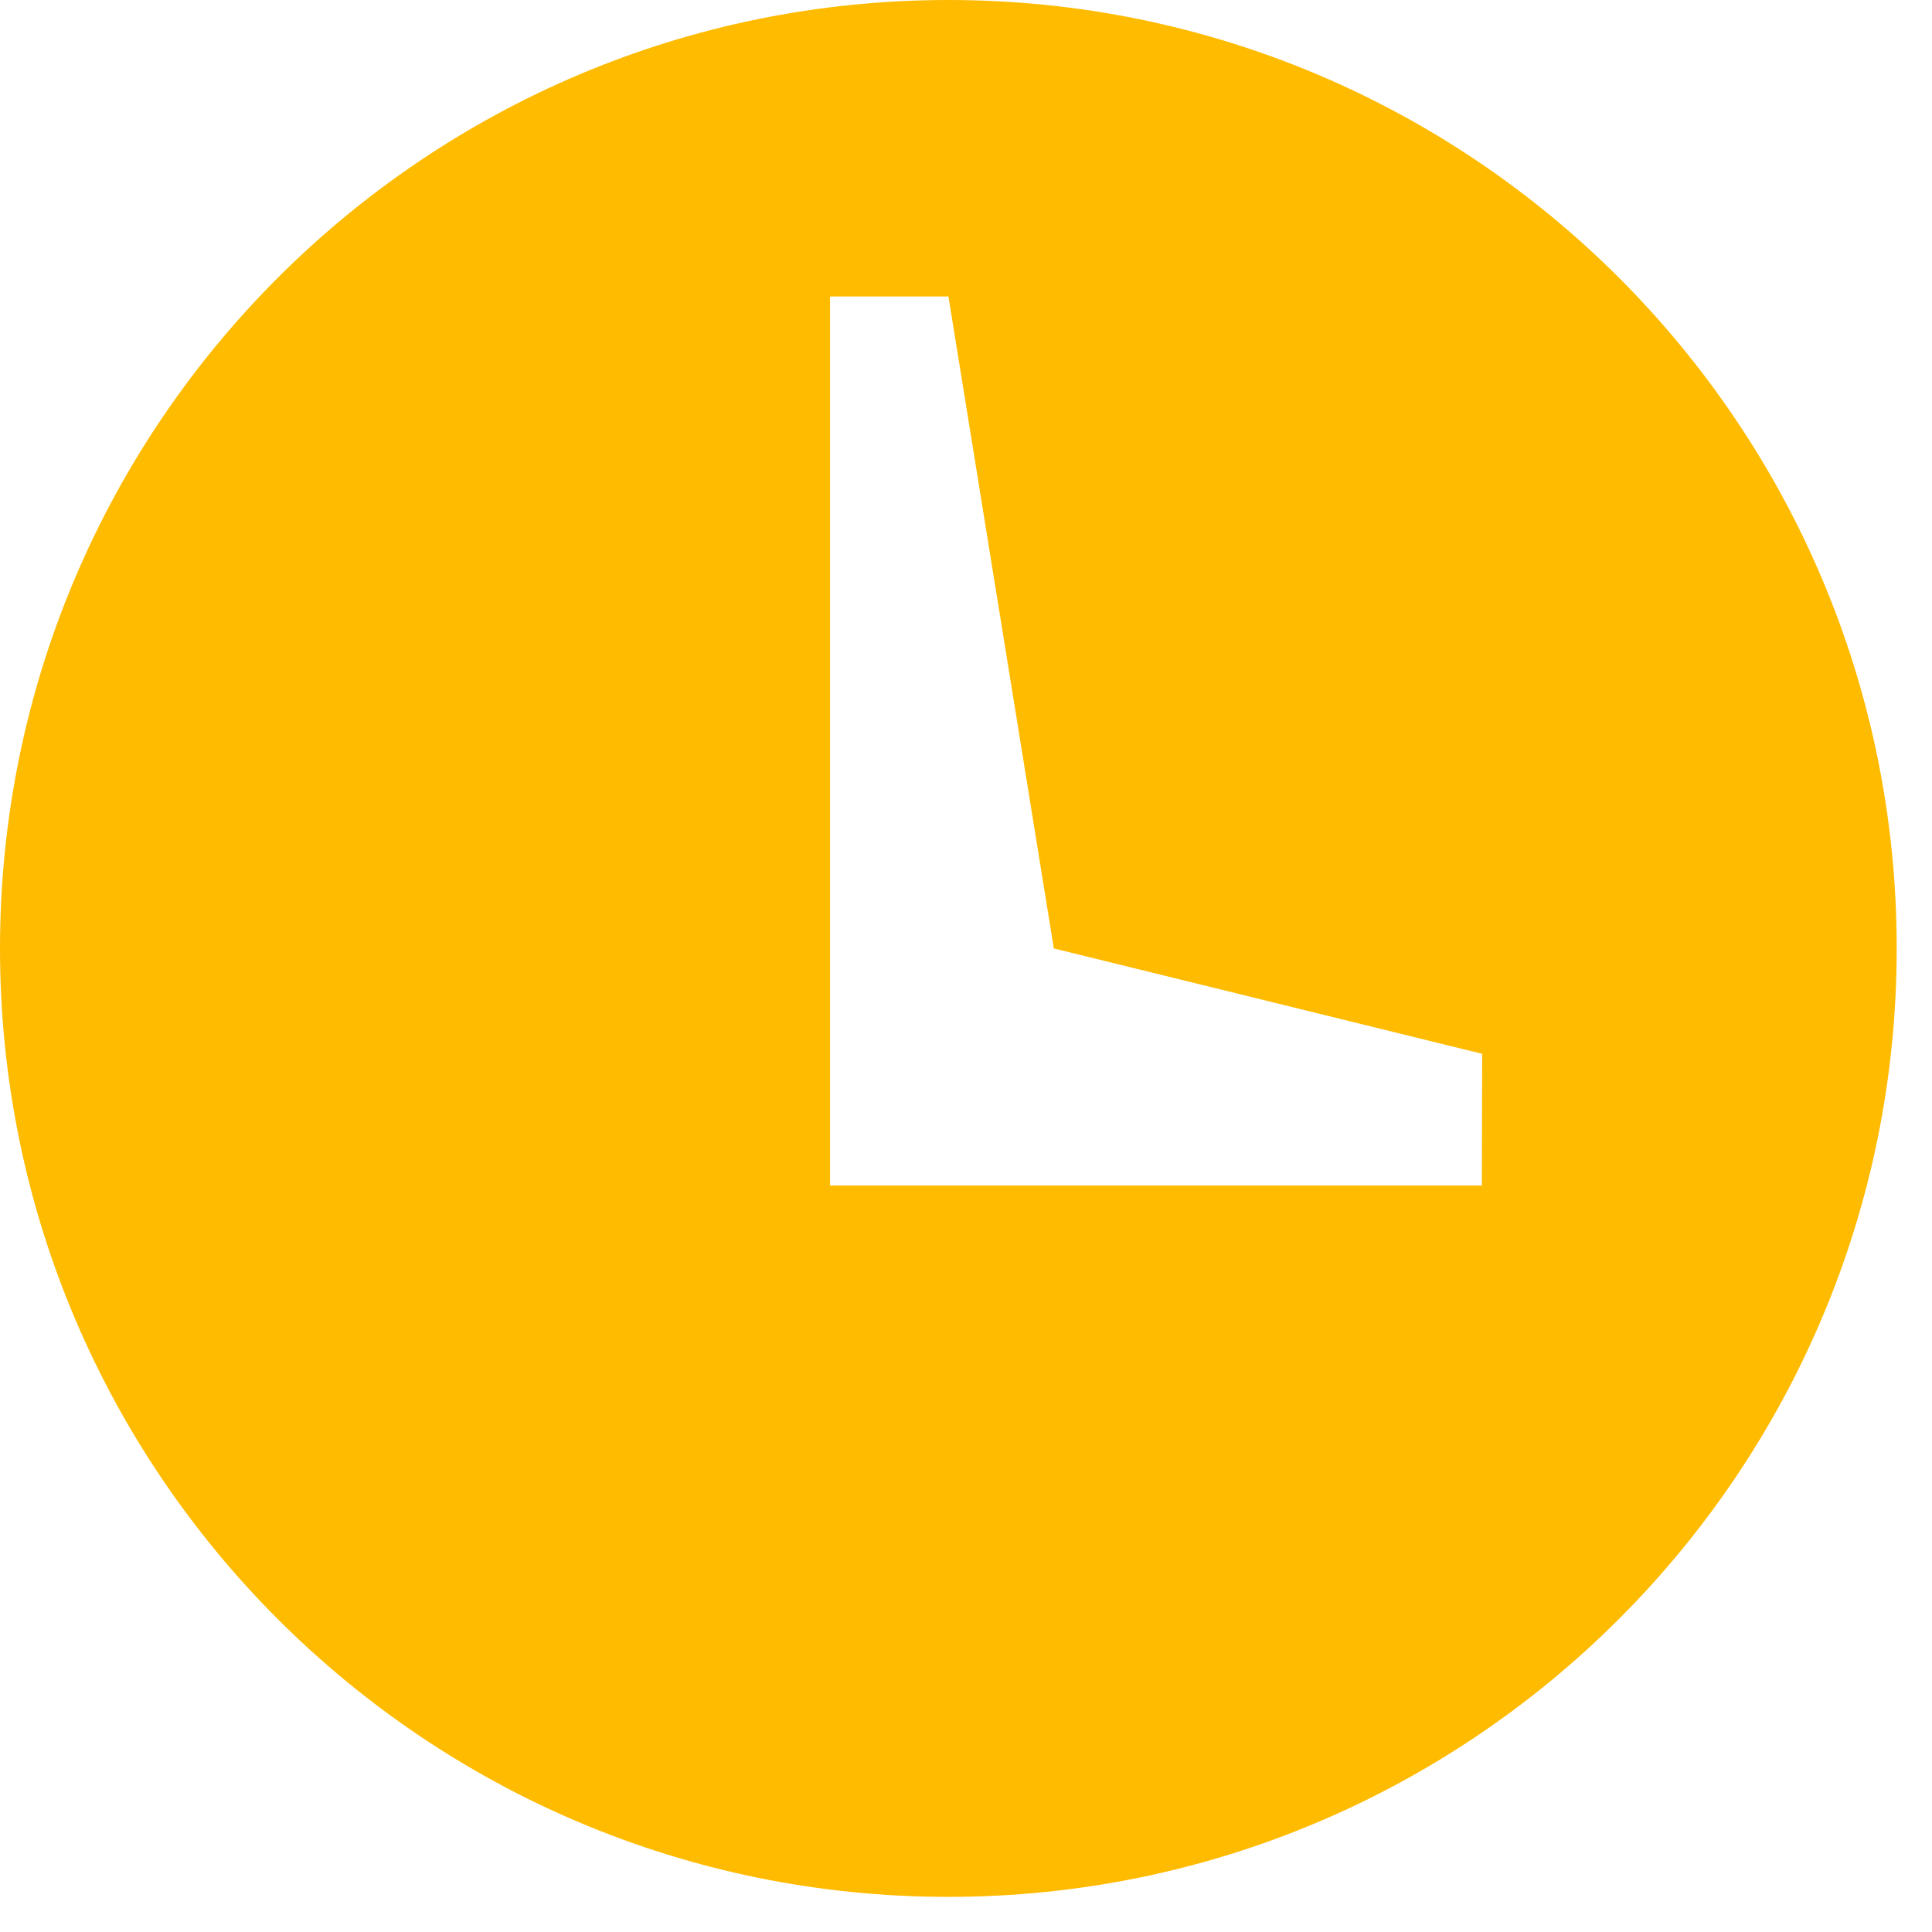
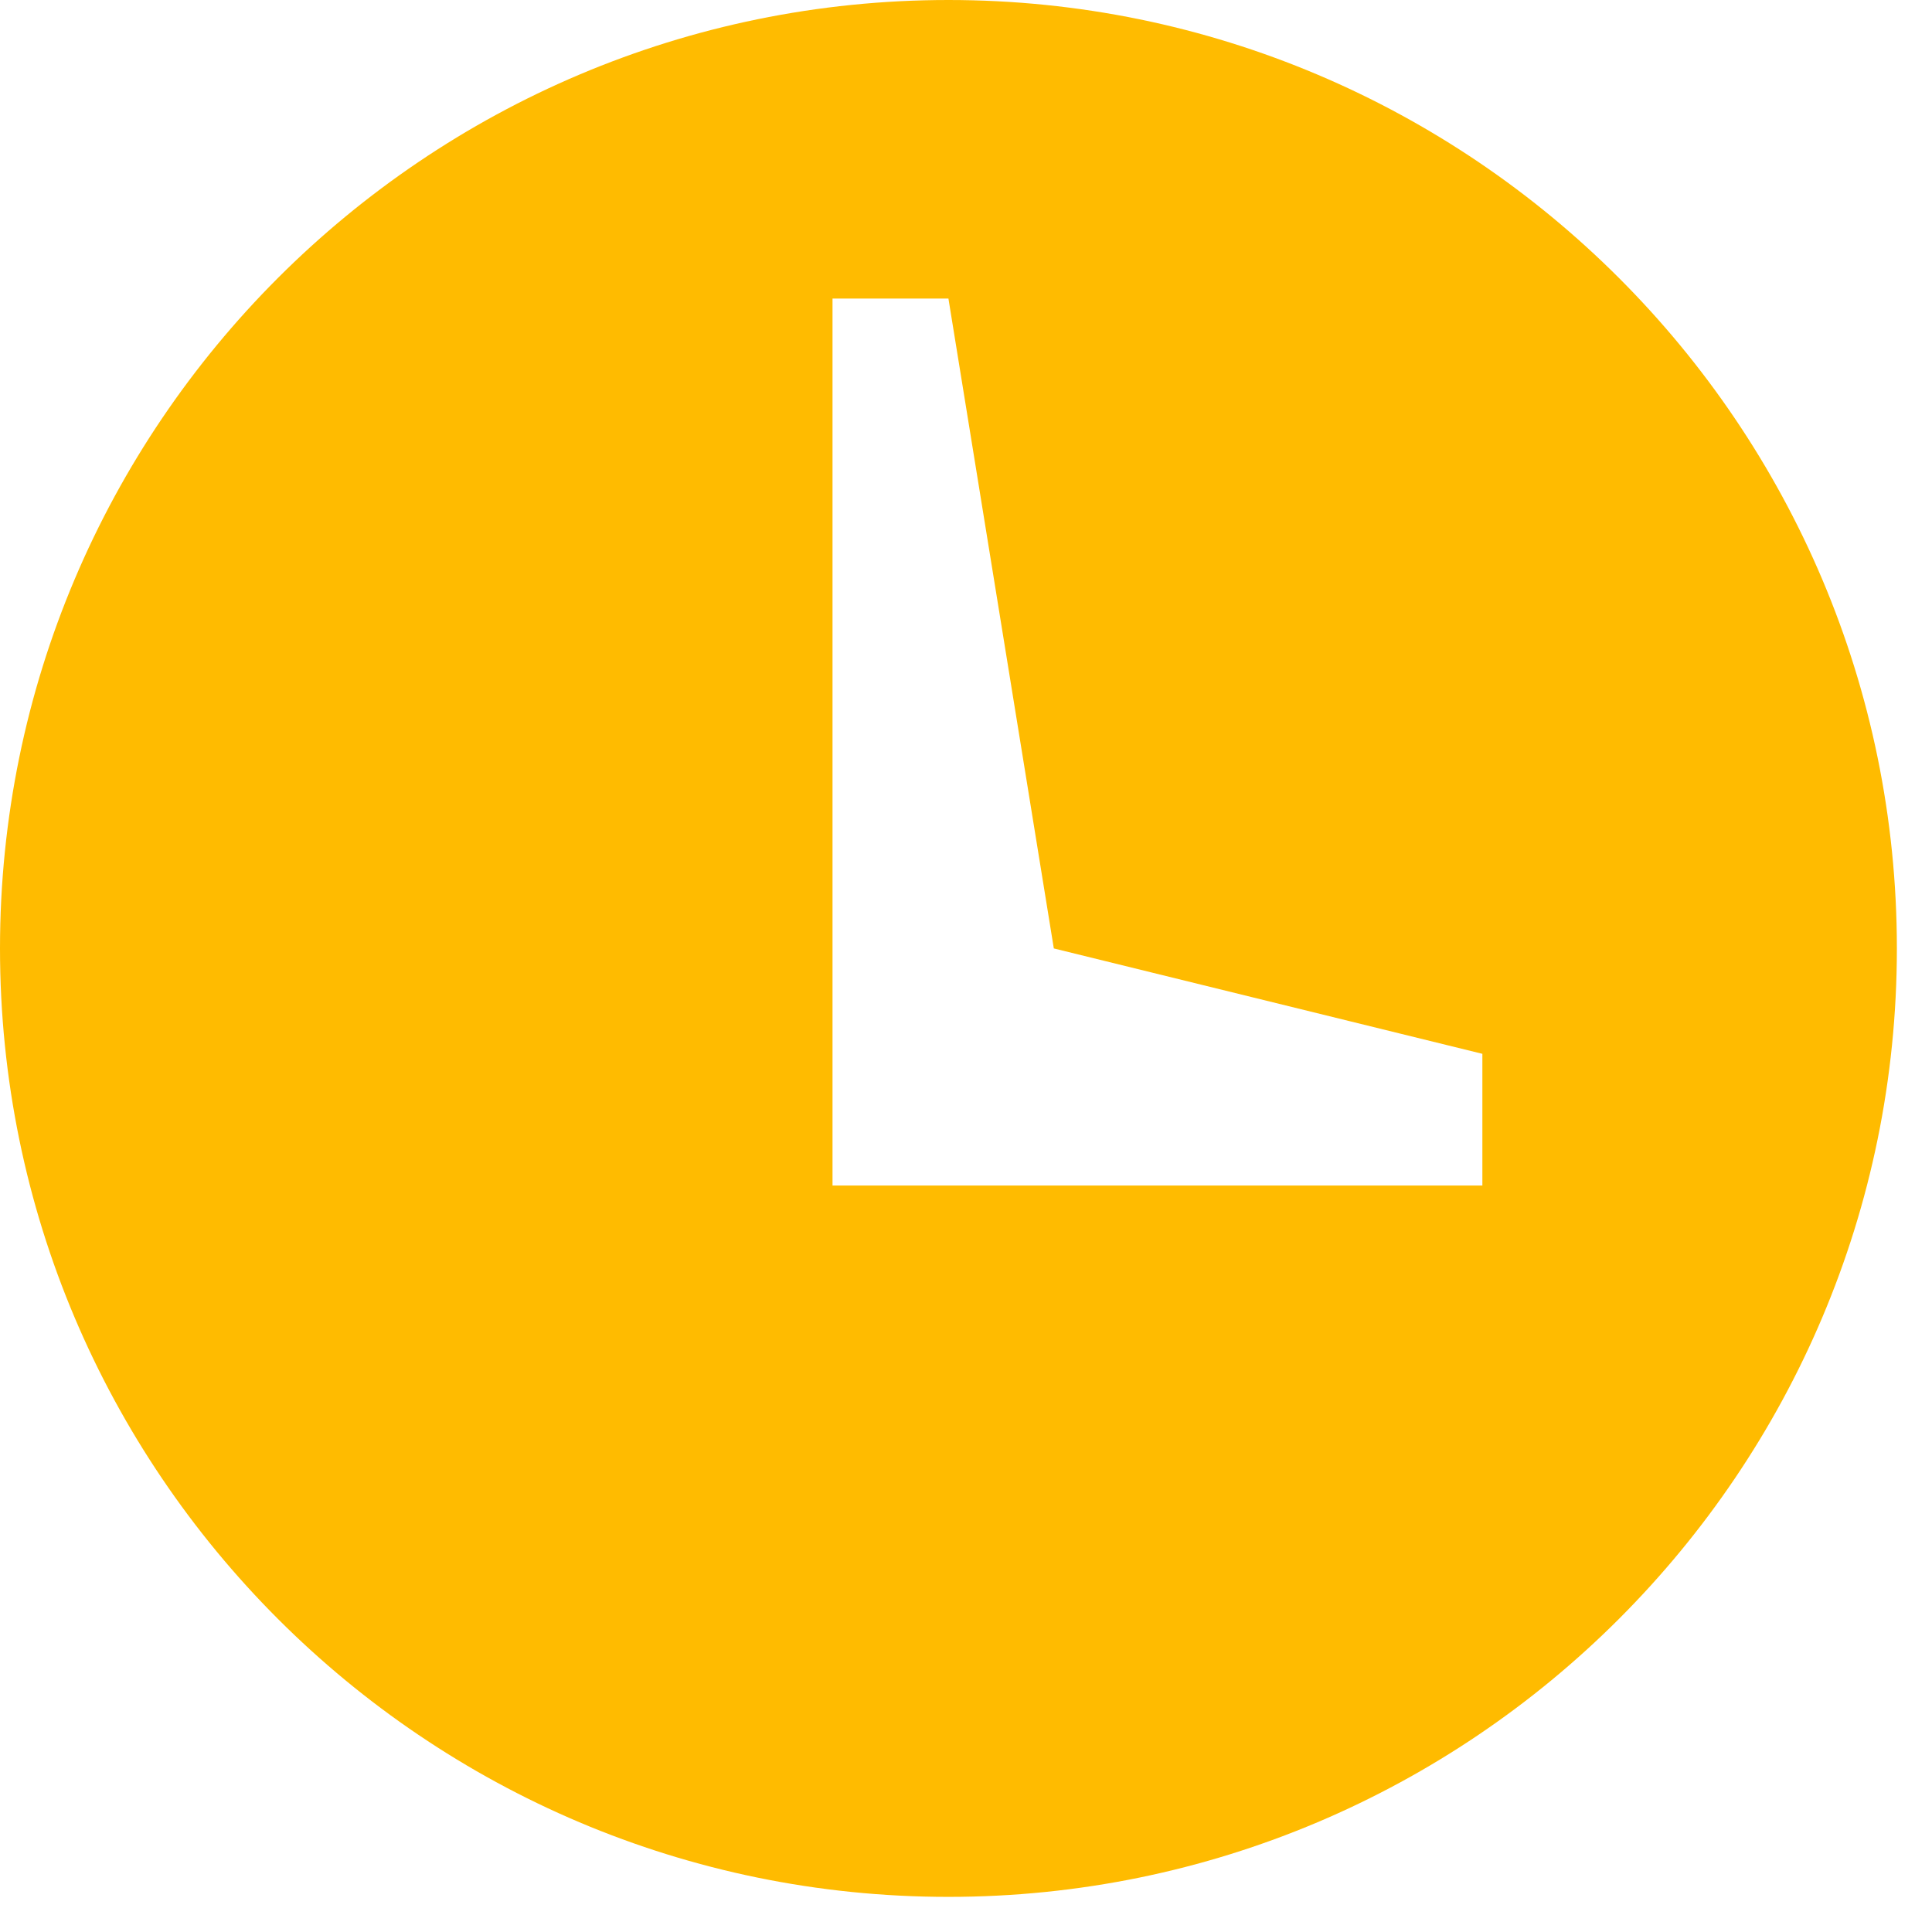
<svg xmlns="http://www.w3.org/2000/svg" width="11" height="11">
-   <path fill="#fb0" d="M5.4 0c-2.983 0-5.4 2.418-5.4 5.4s2.417 5.4 5.399 5.4 5.4-2.418 5.4-5.4c.001-2.982-2.417-5.4-5.399-5.4zm3.037 6.75h-3.711v-5.062h.674l.6 3.712 2.439.6-.002.75z" />
+   <path fill="#fb0" d="M5.4 0c-2.98 0-5.4 2.42-5.4 5.4s2.42 5.4 5.4 5.4 5.4-2.42 5.4-5.4c0-2.98-2.42-5.4-5.4-5.4zm3.04 6.75h-3.7v-5.05h.66l.6 3.7 2.44.6v.75z" />
</svg>
